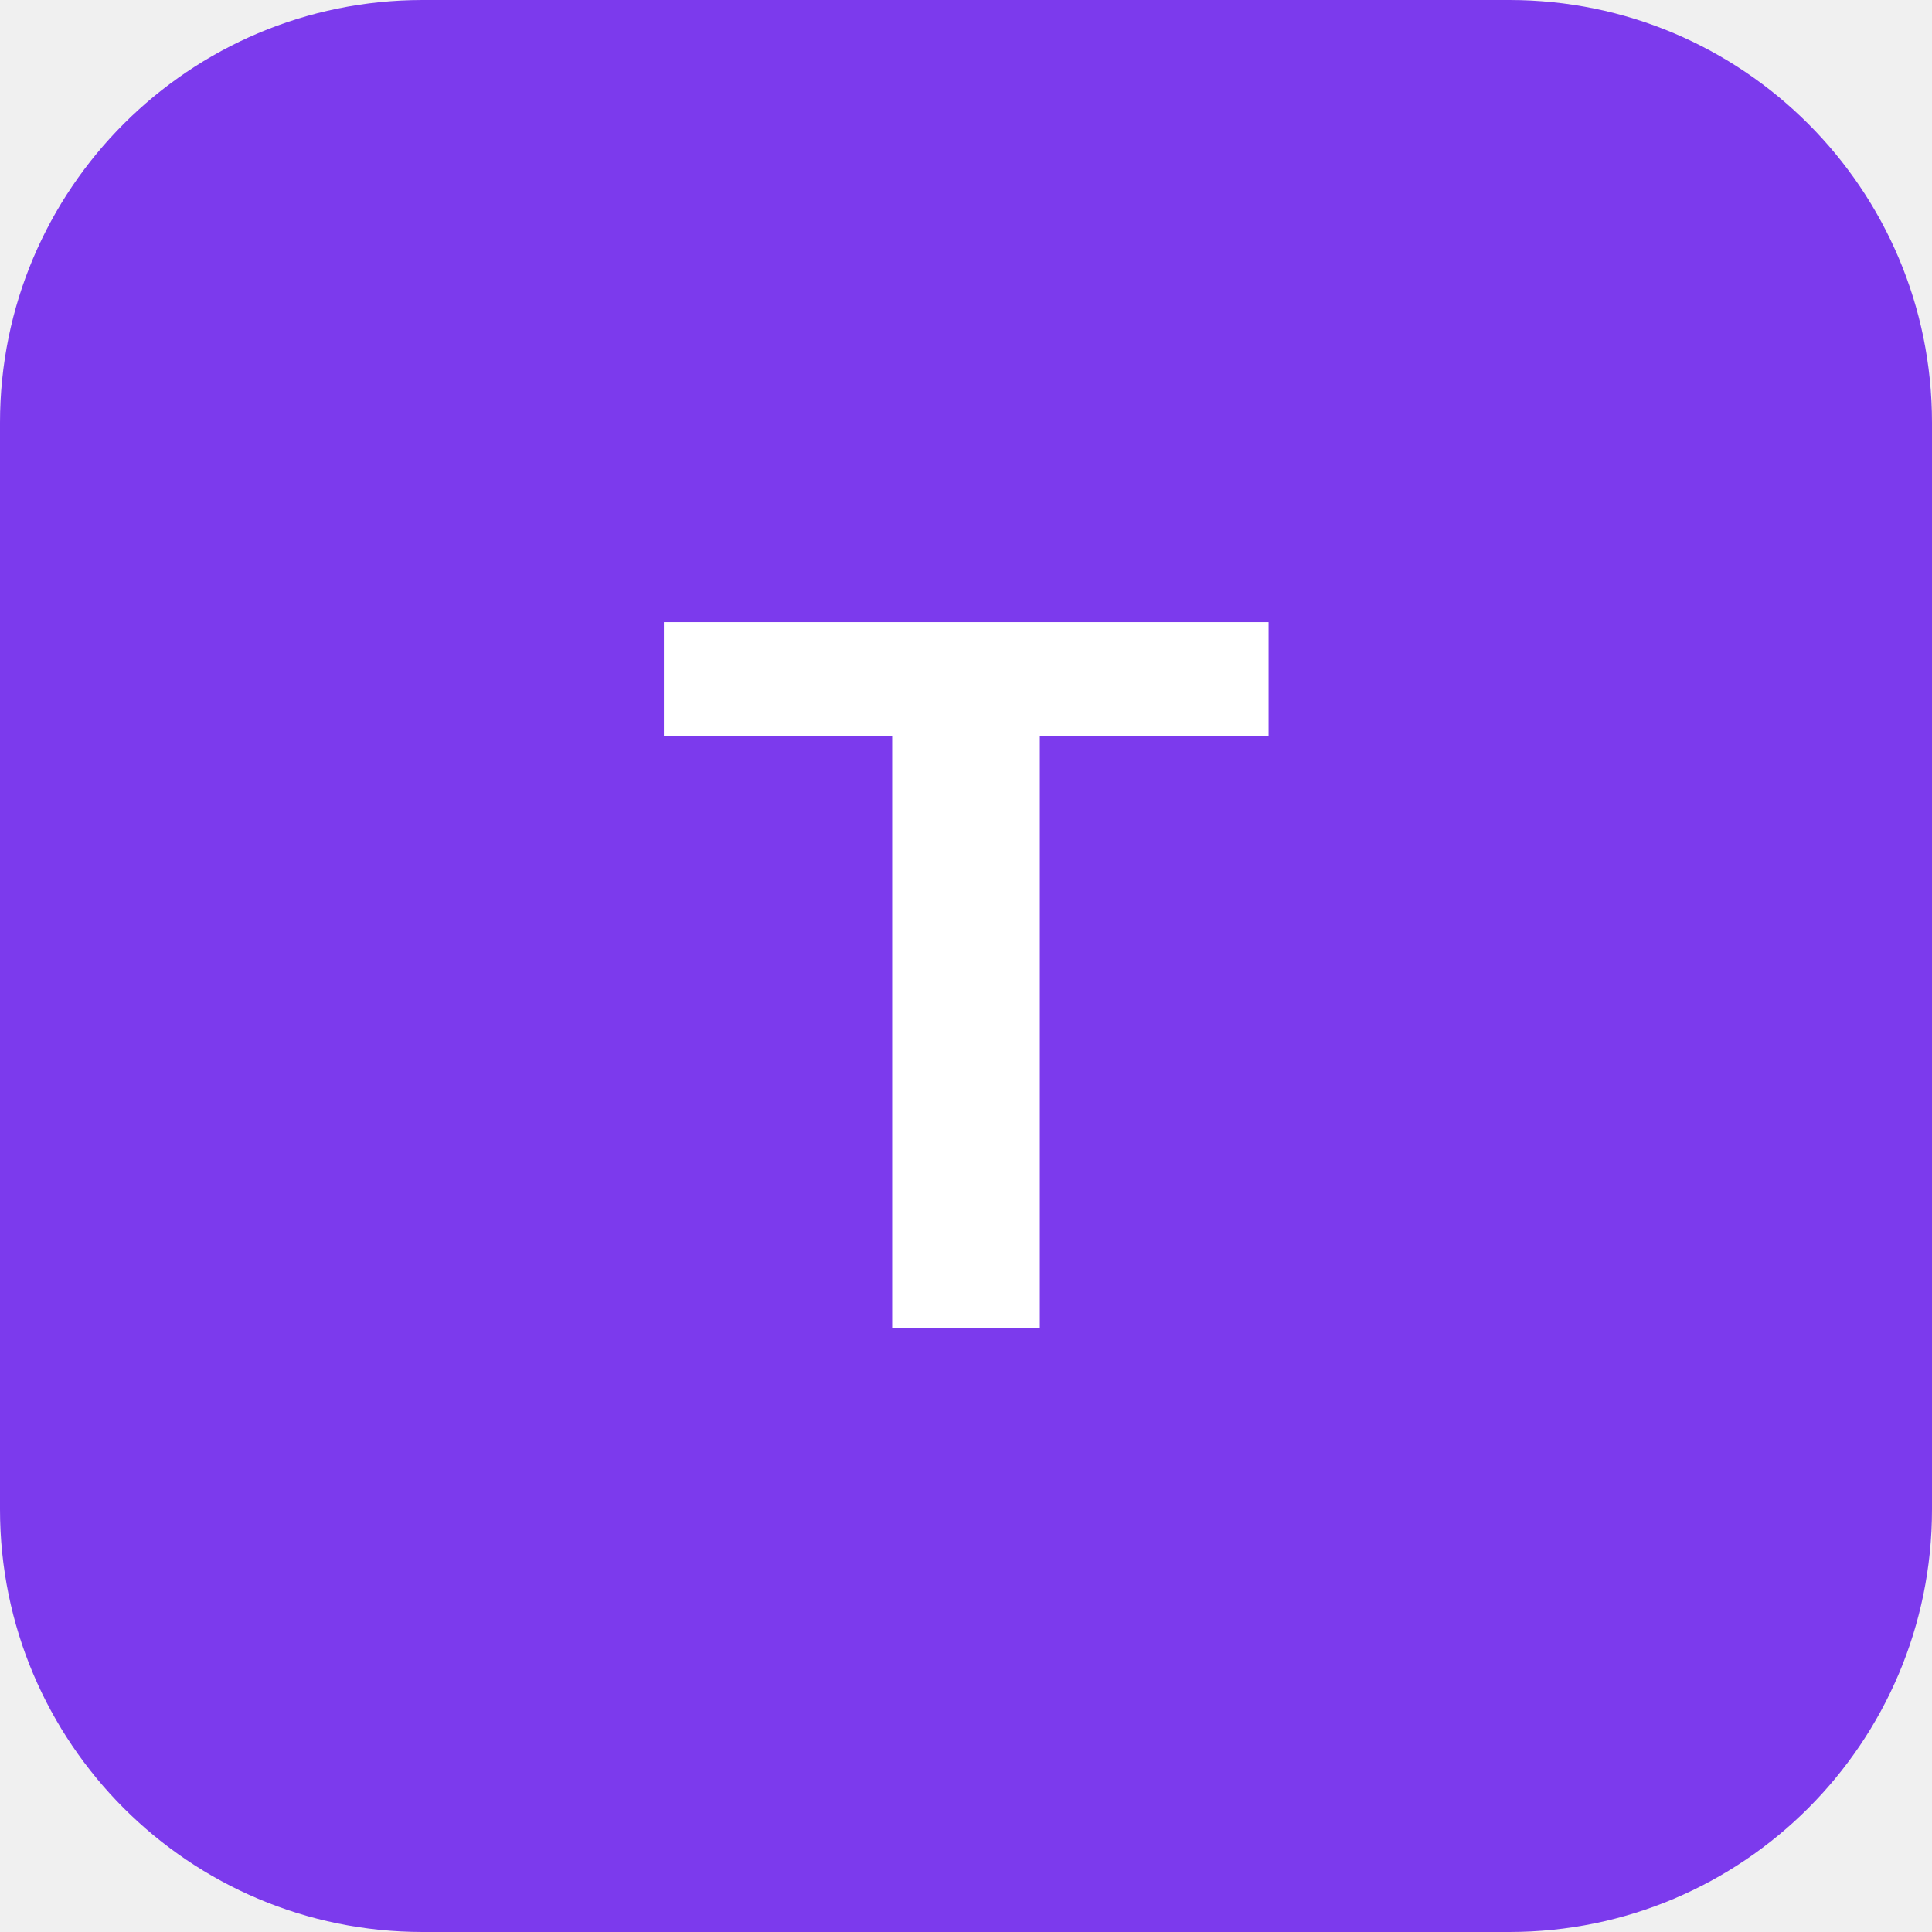
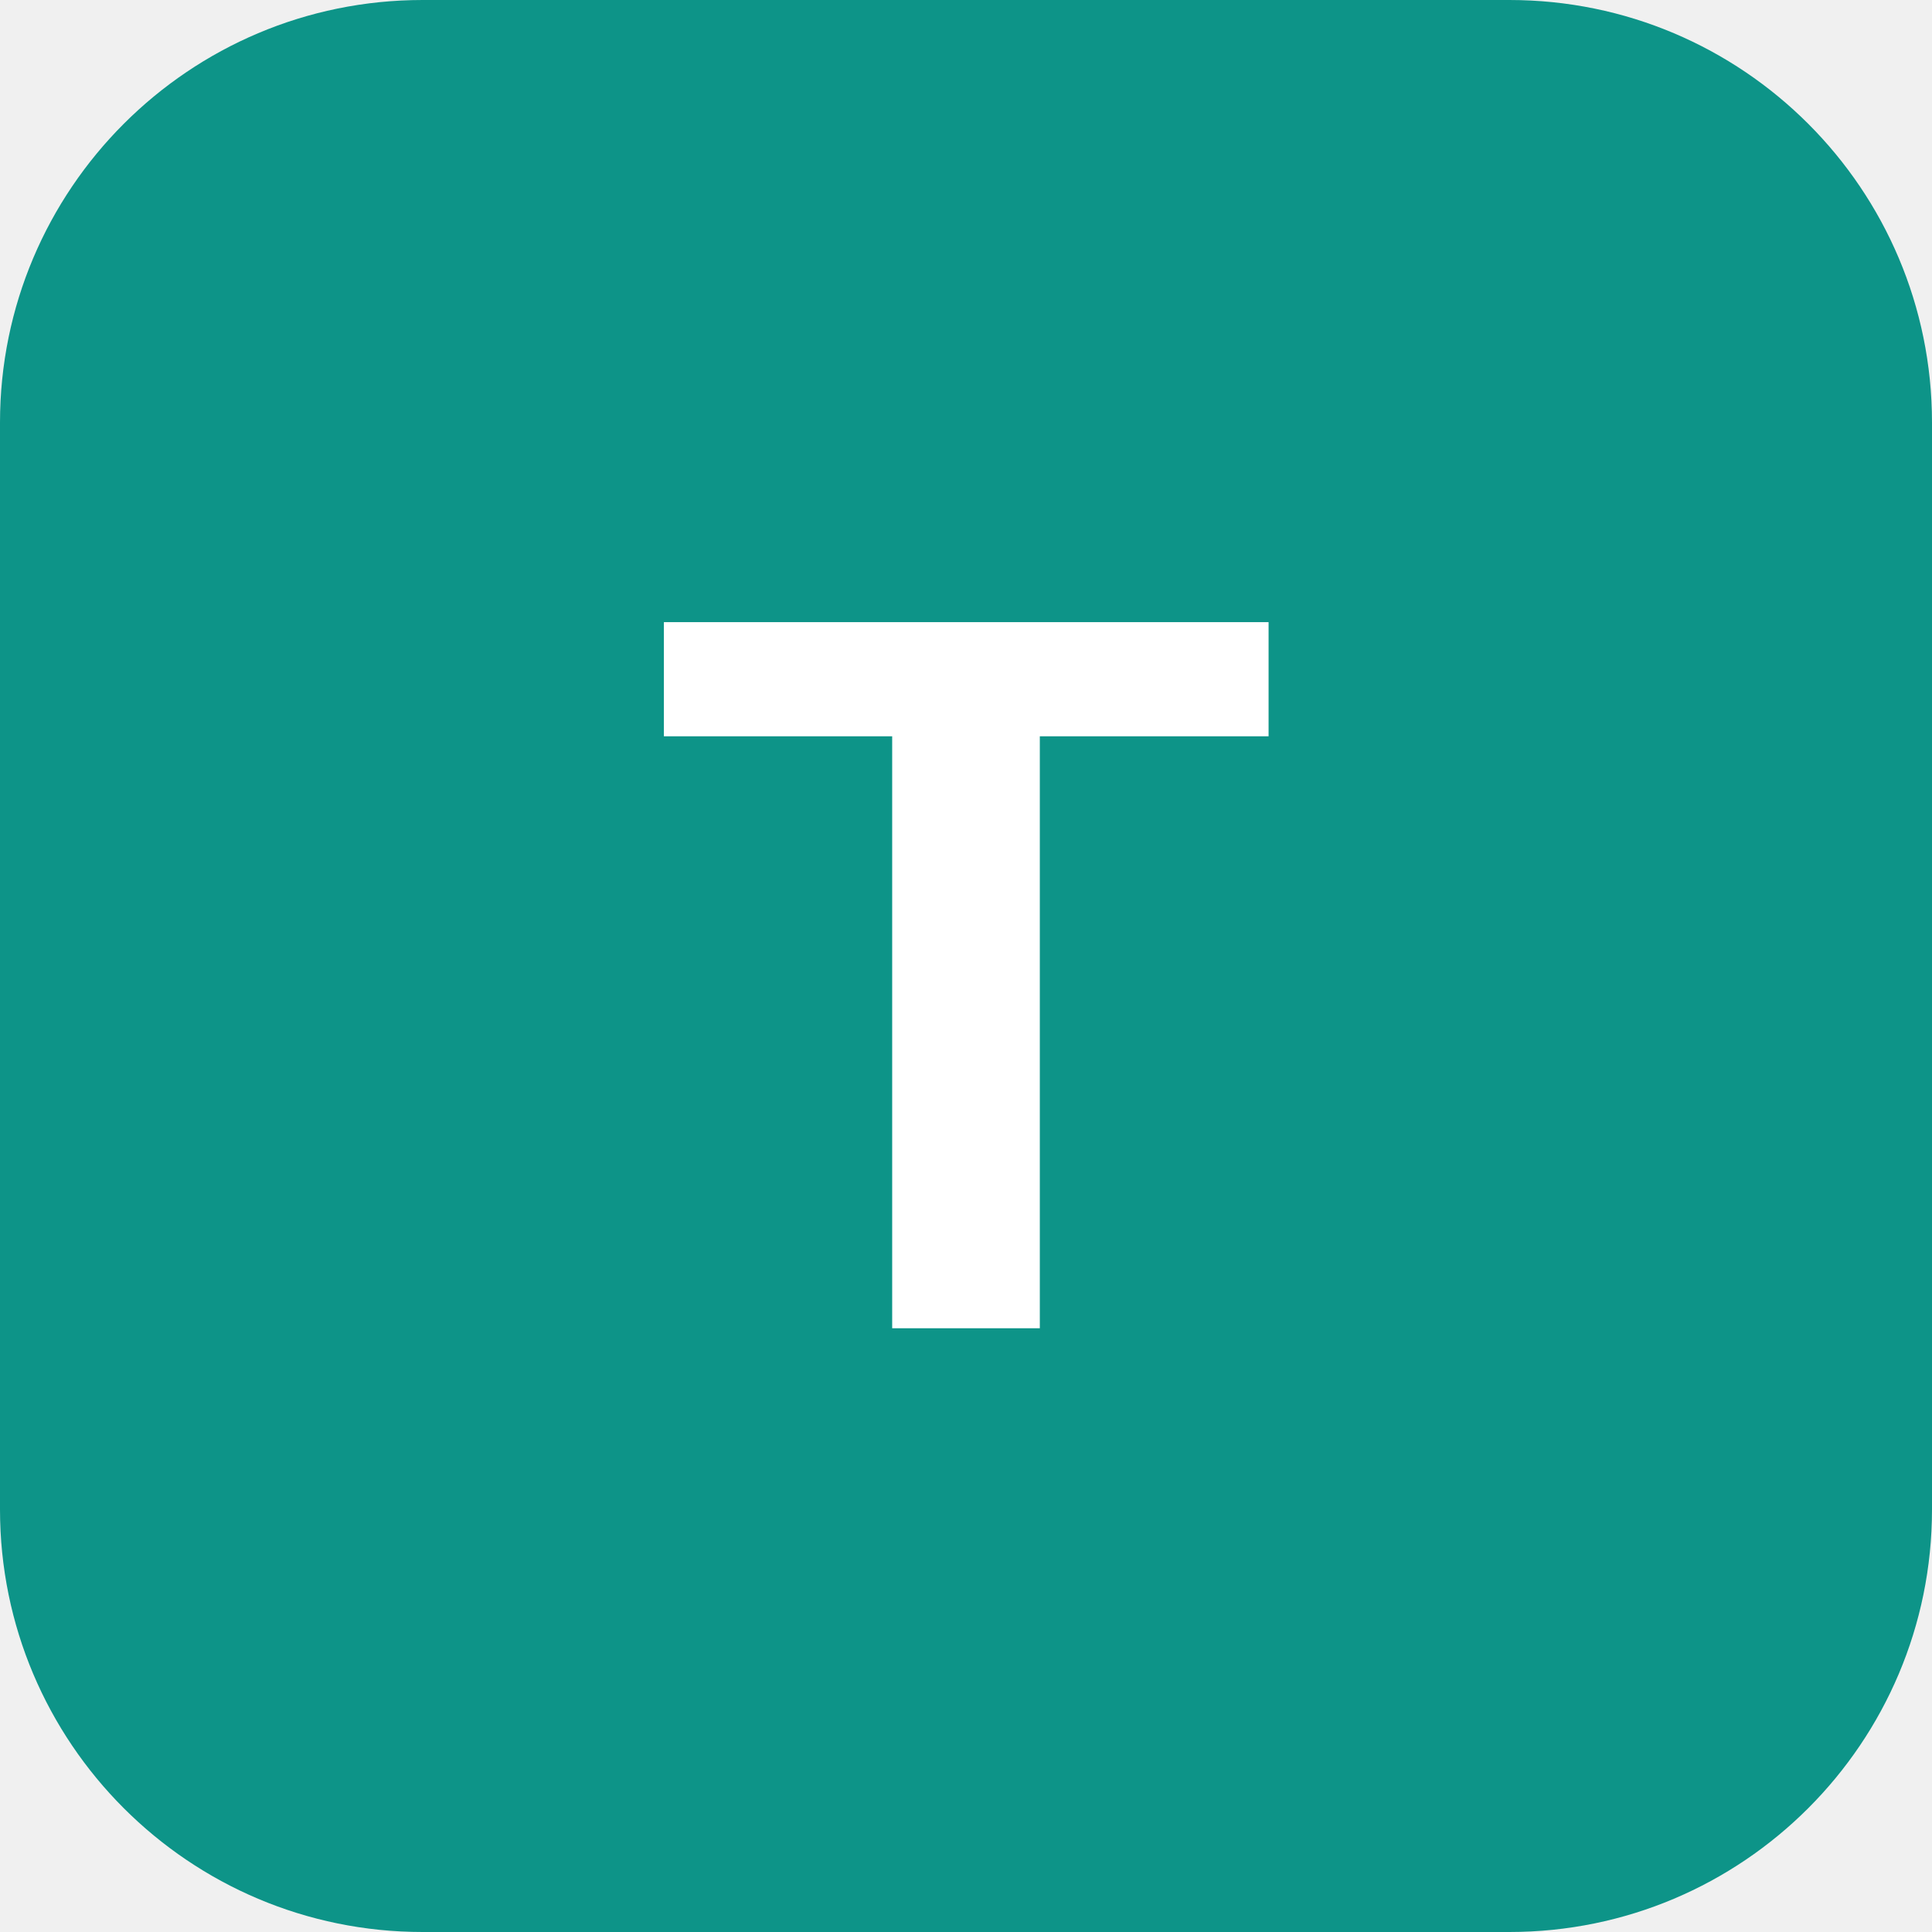
<svg xmlns="http://www.w3.org/2000/svg" viewBox="0 0 64 64">
-   <rect width="64" height="64" rx="14" fill="#7c3aed" />
+   <rect width="64" height="64" rx="14" fill="#0d9488" />
  <text x="32" y="44" font-size="34" text-anchor="middle" fill="#fff" font-family="Arial, sans-serif" font-weight="700">T</text>
</svg>
